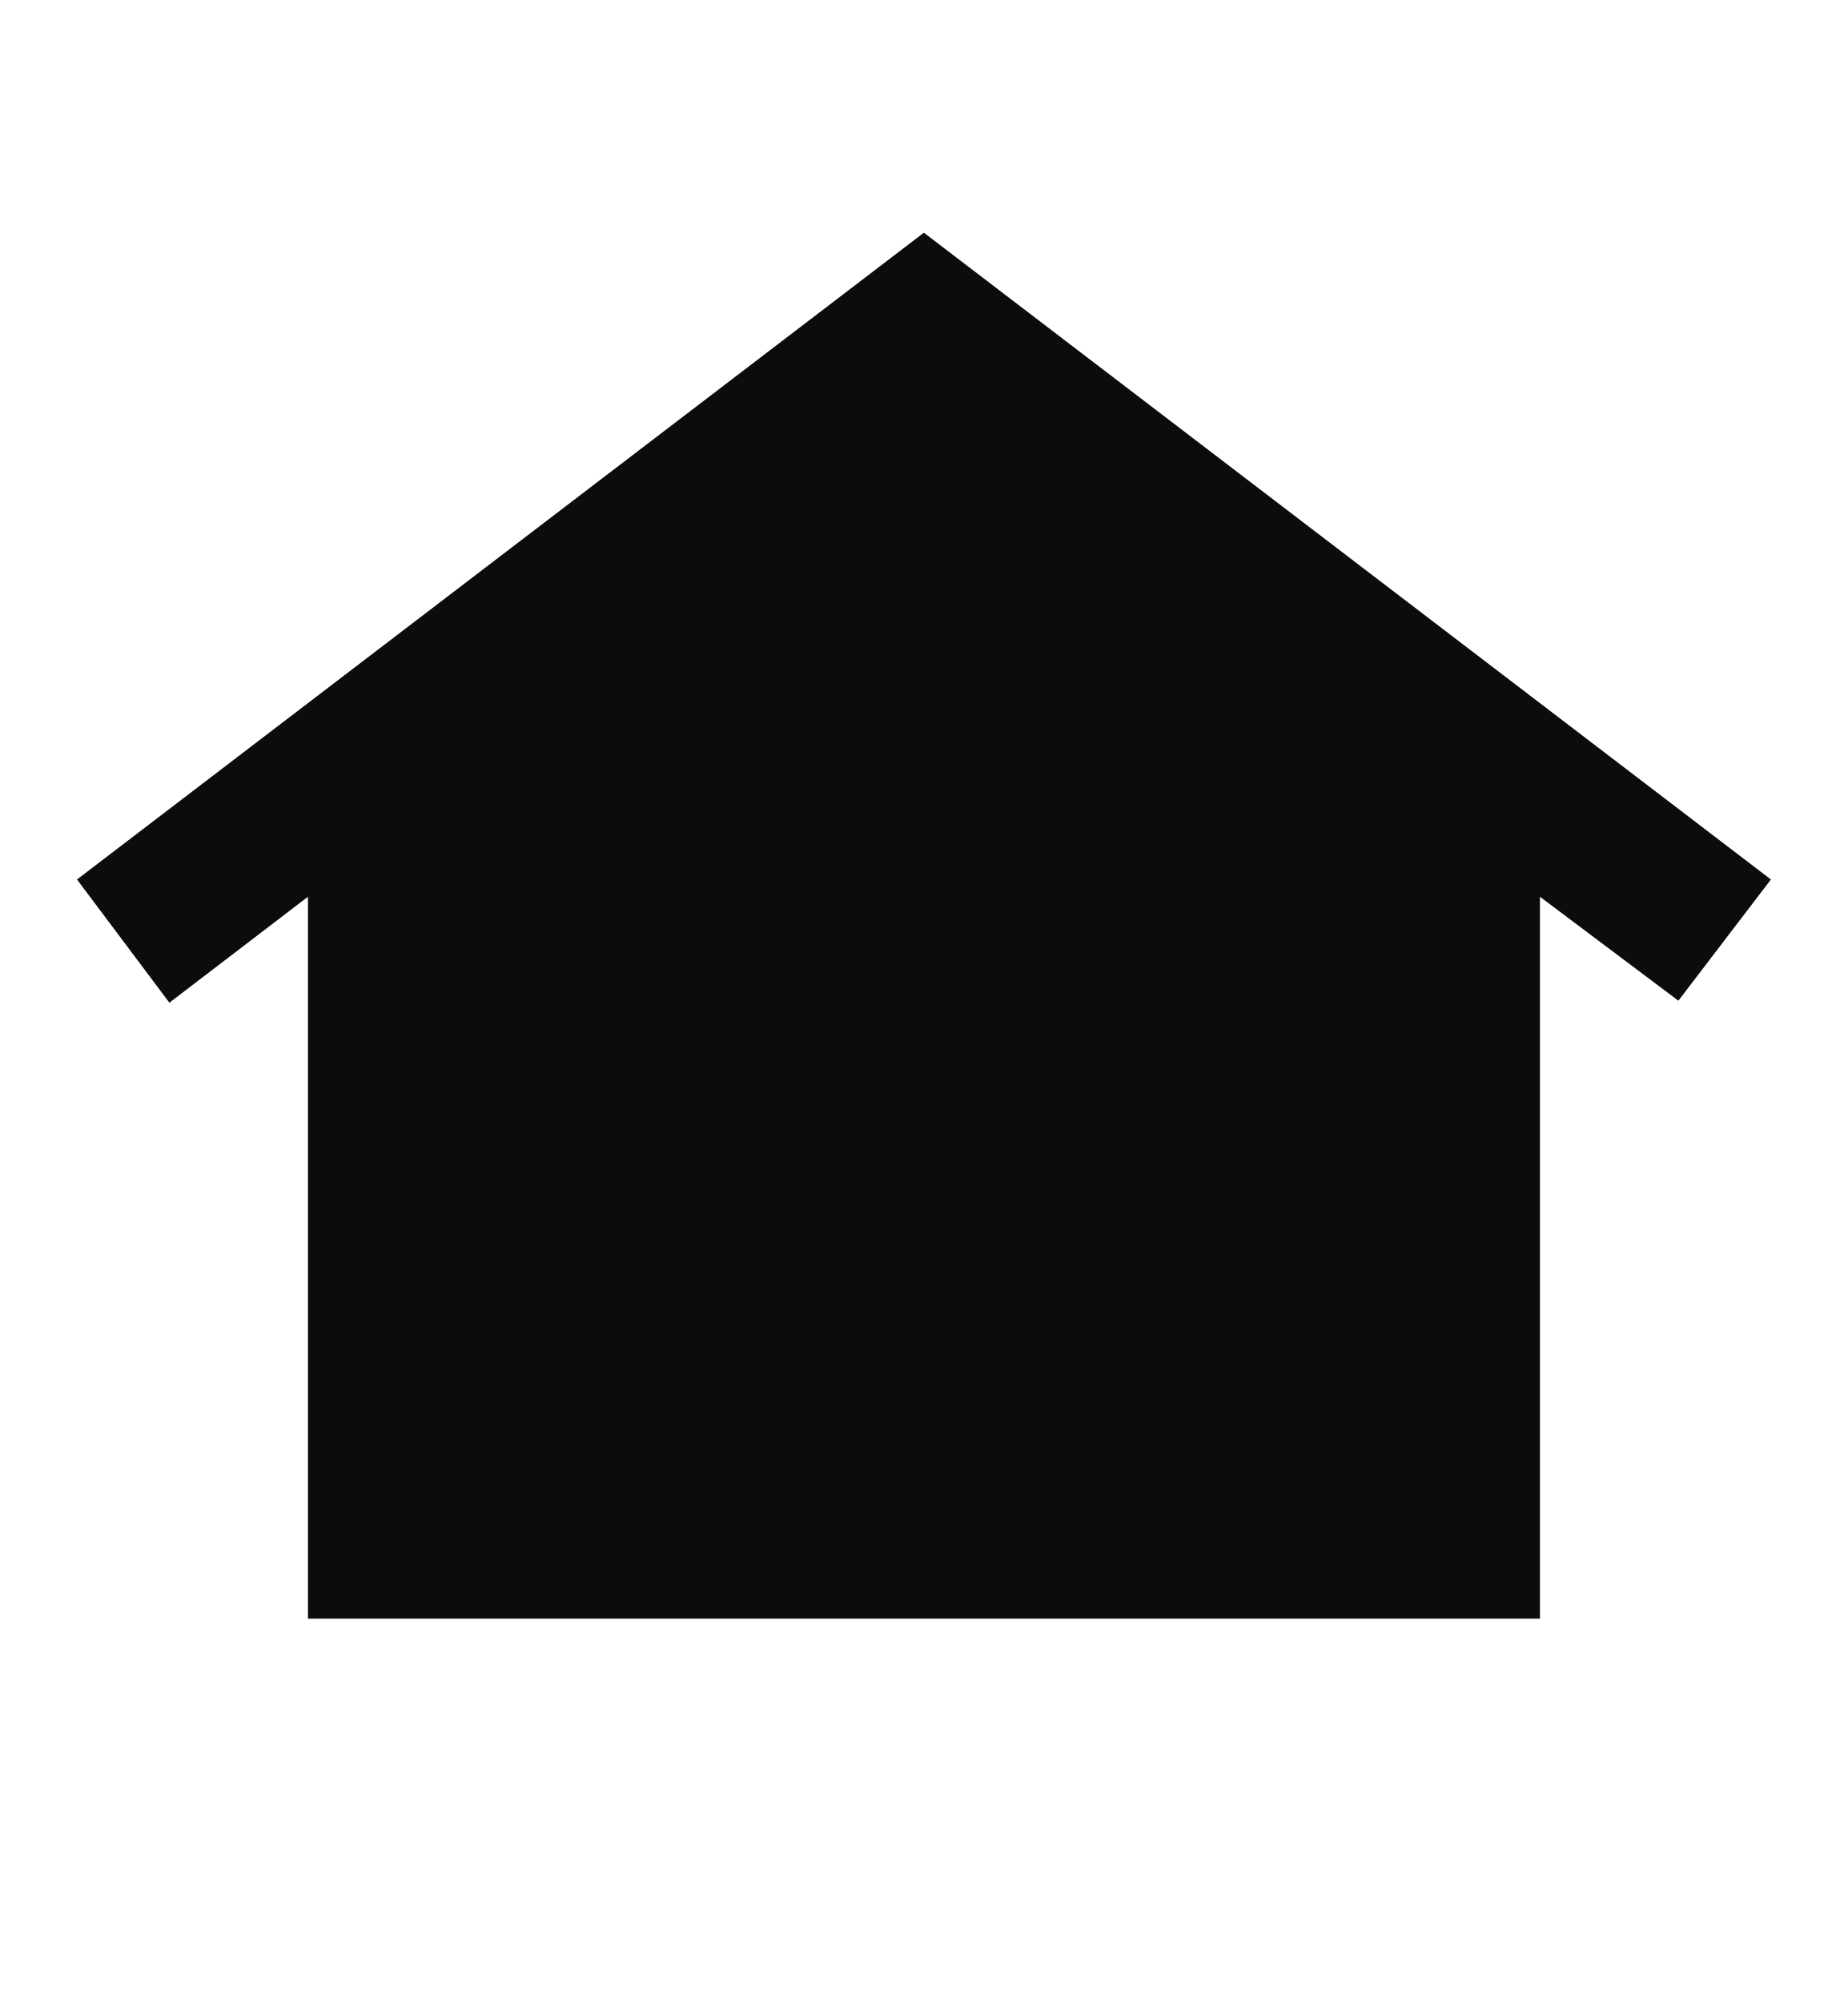
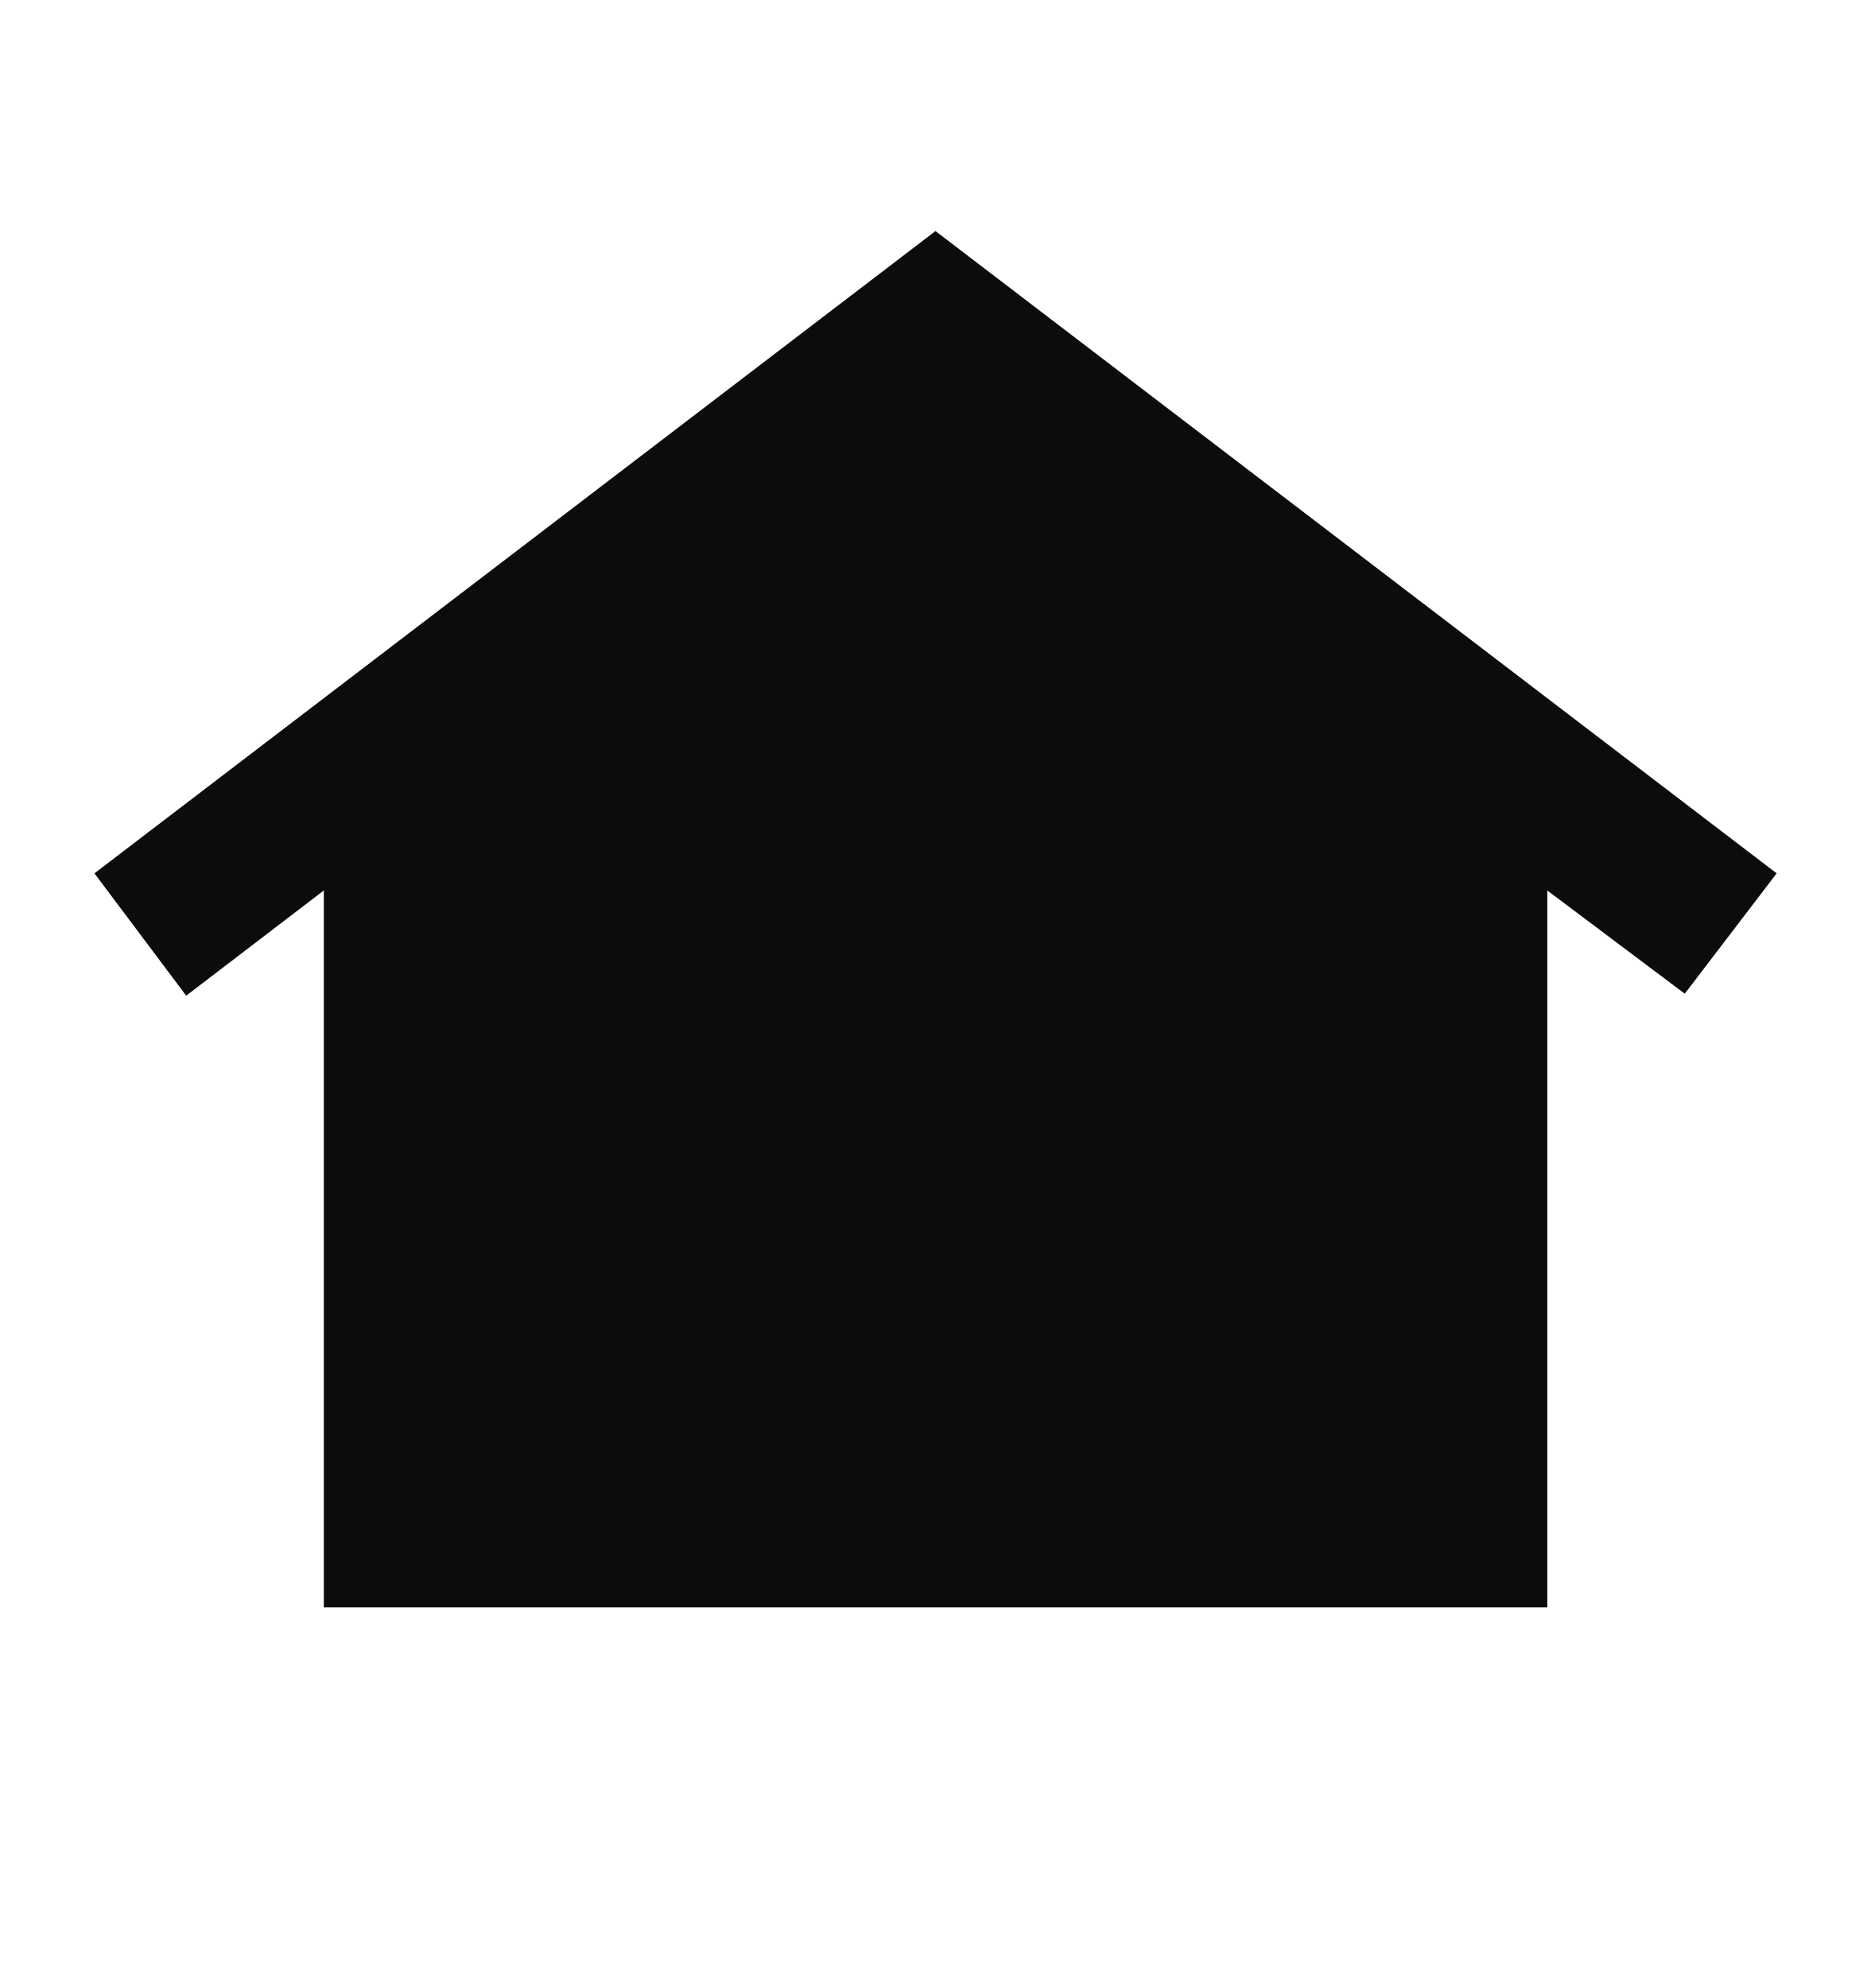
- <svg xmlns="http://www.w3.org/2000/svg" width="12" height="13" viewBox="0 0 12 13" fill="none">
+ <svg xmlns="http://www.w3.org/2000/svg" width="16" height="17" viewBox="0 0 12 13" fill="none">
  <mask id="mask0_5006_241" style="mask-type:alpha" maskUnits="userSpaceOnUse" x="0" y="0" width="13" height="13">
    <rect x="0" y="0.011" width="12" height="12" fill="#D9D9D9" />
  </mask>
  <g mask="url(#mask0_5006_241)">
    <path d="M2 10.511V5.823L1.1 6.511L0.5 5.711L6 1.511L11.501 5.711L10.9 6.498L10.001 5.823V10.511H2ZM4 7.511C3.859 7.511 3.74 7.463 3.644 7.367C3.548 7.271 3.5 7.152 3.5 7.011C3.5 6.869 3.548 6.75 3.644 6.655C3.74 6.559 3.859 6.511 4 6.511C4.142 6.511 4.261 6.559 4.357 6.655C4.453 6.75 4.5 6.869 4.5 7.011C4.5 7.152 4.453 7.271 4.357 7.367C4.261 7.463 4.142 7.511 4 7.511ZM6 7.511C5.859 7.511 5.74 7.463 5.644 7.367C5.548 7.271 5.5 7.152 5.5 7.011C5.5 6.869 5.548 6.75 5.644 6.655C5.74 6.559 5.859 6.511 6 6.511C6.142 6.511 6.261 6.559 6.357 6.655C6.453 6.75 6.5 6.869 6.5 7.011C6.5 7.152 6.453 7.271 6.357 7.367C6.261 7.463 6.142 7.511 6 7.511ZM8 7.511C7.859 7.511 7.74 7.463 7.644 7.367C7.548 7.271 7.5 7.152 7.5 7.011C7.5 6.869 7.548 6.75 7.644 6.655C7.74 6.559 7.859 6.511 8 6.511C8.142 6.511 8.261 6.559 8.357 6.655C8.453 6.75 8.5 6.869 8.5 7.011C8.5 7.152 8.453 7.271 8.357 7.367C8.261 7.463 8.142 7.511 8 7.511Z" fill="#0C0C0C" />
  </g>
</svg>
